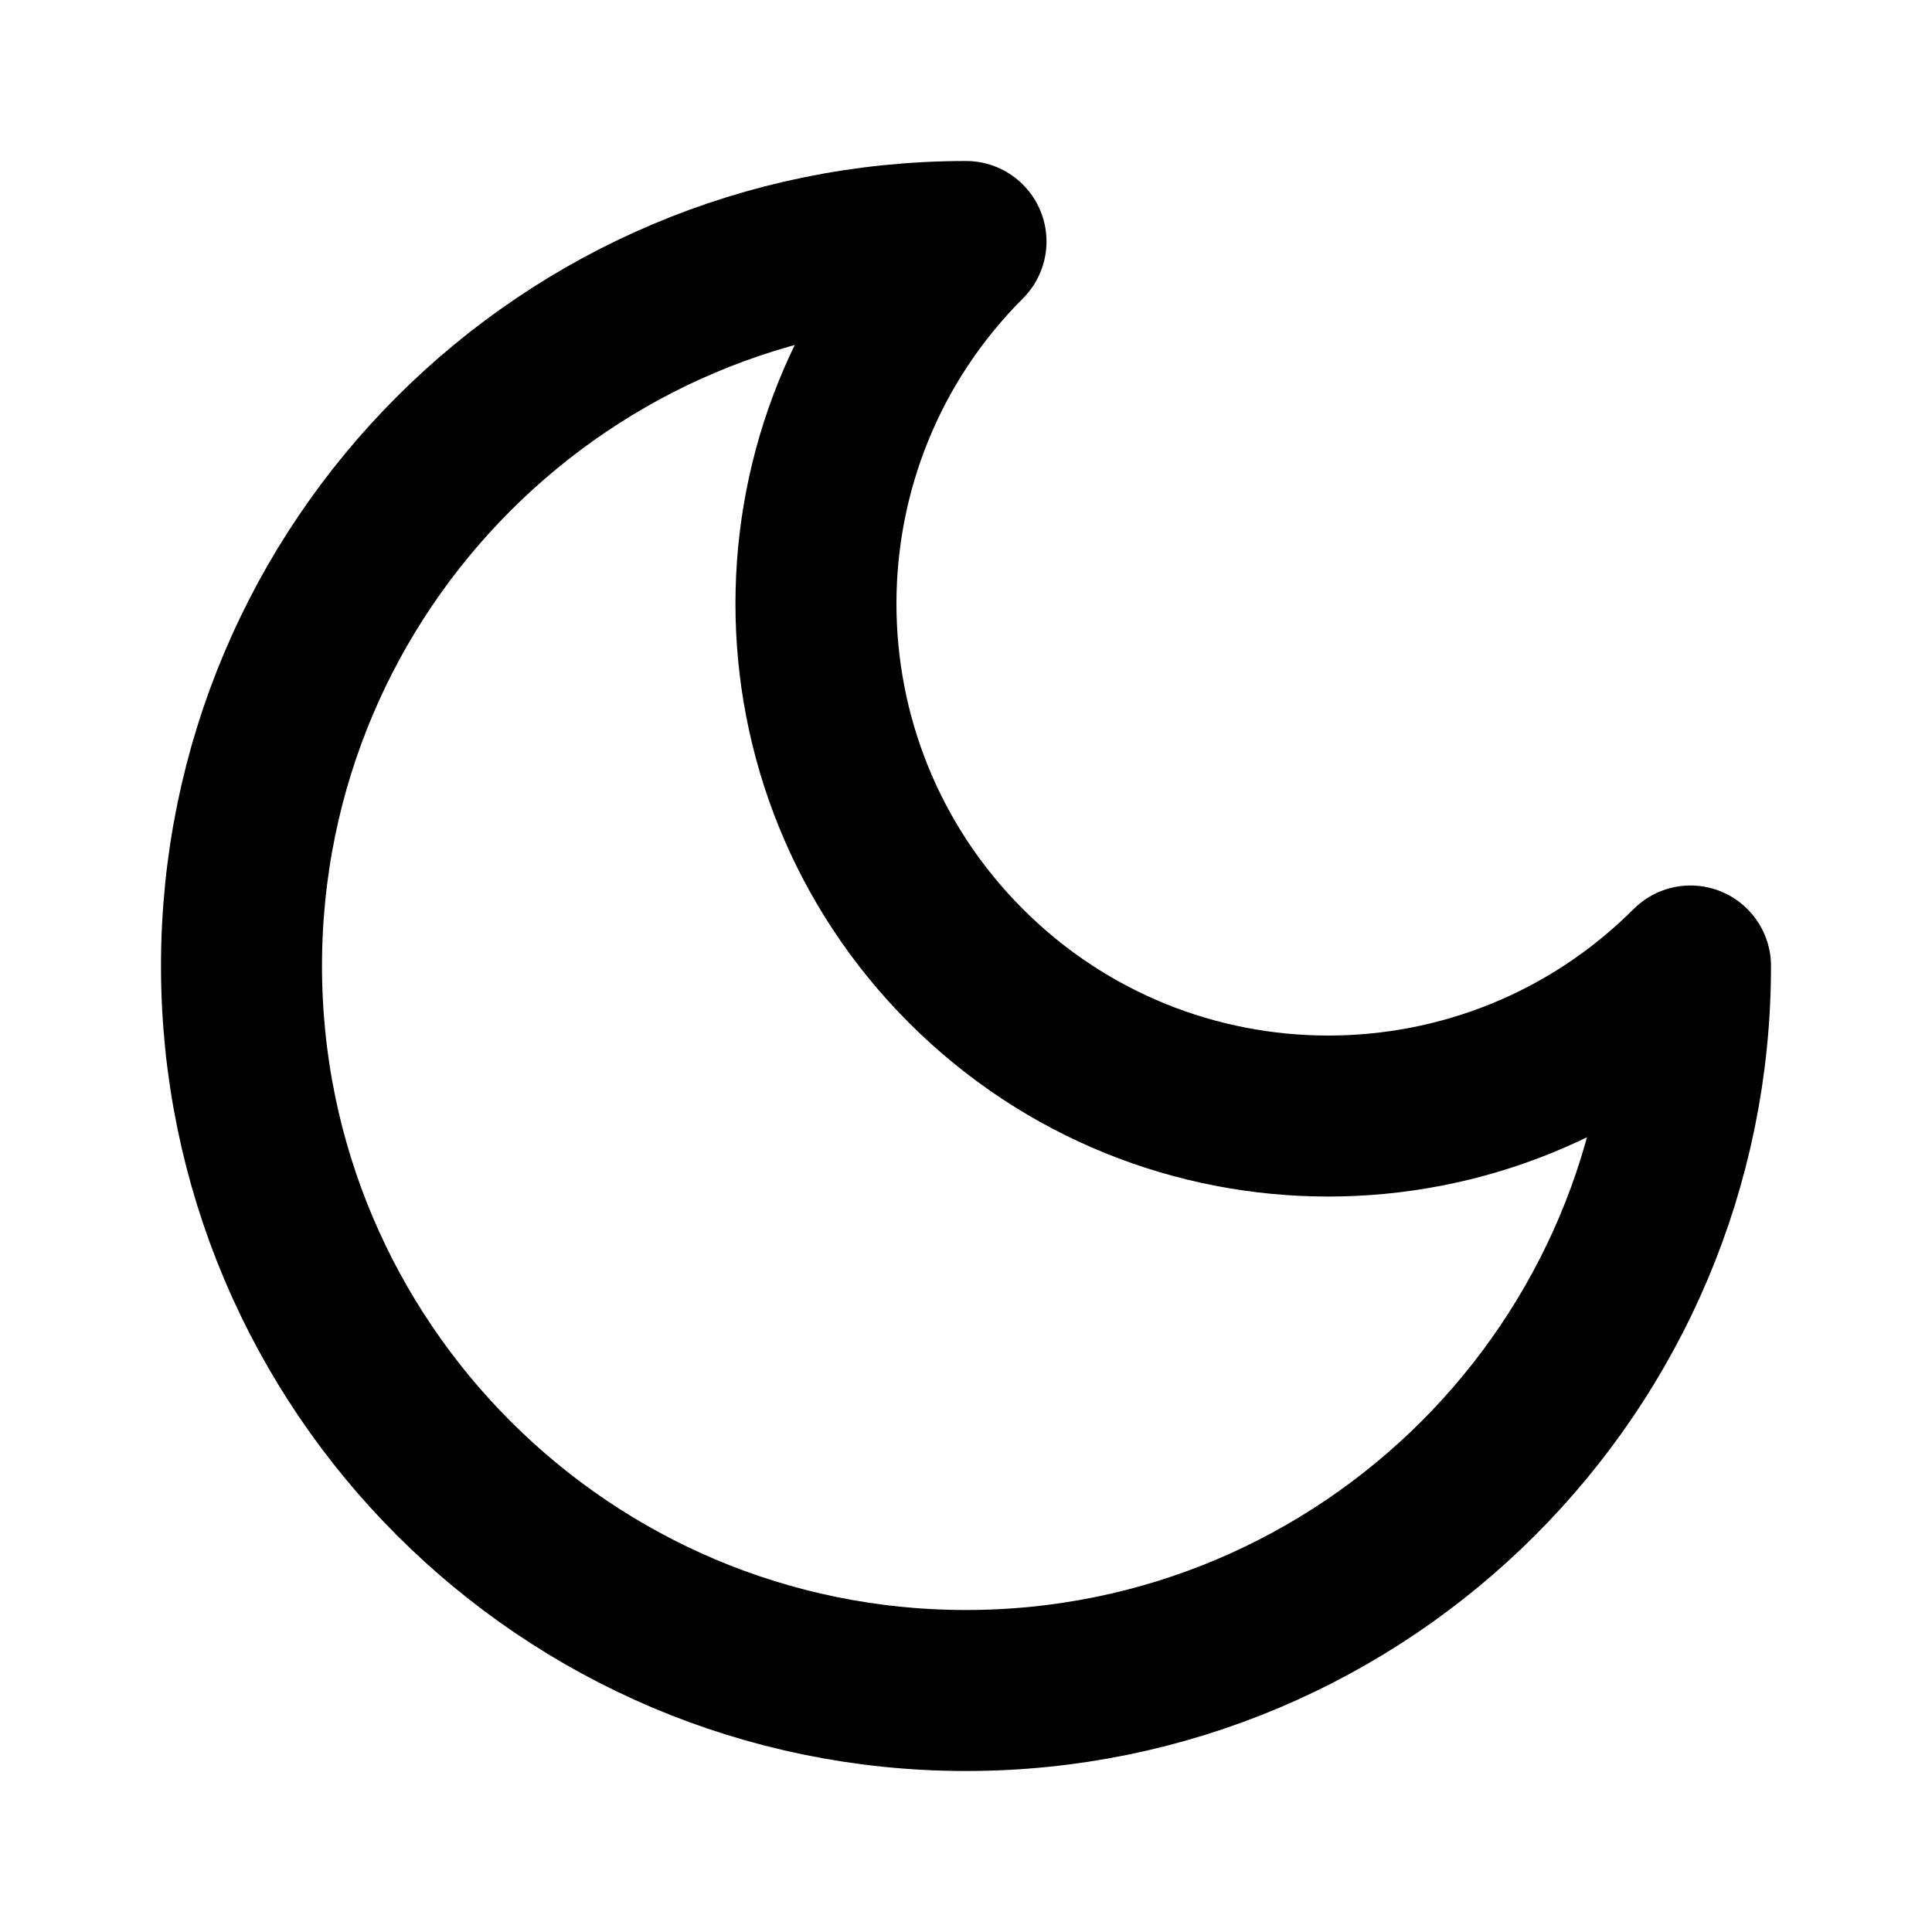
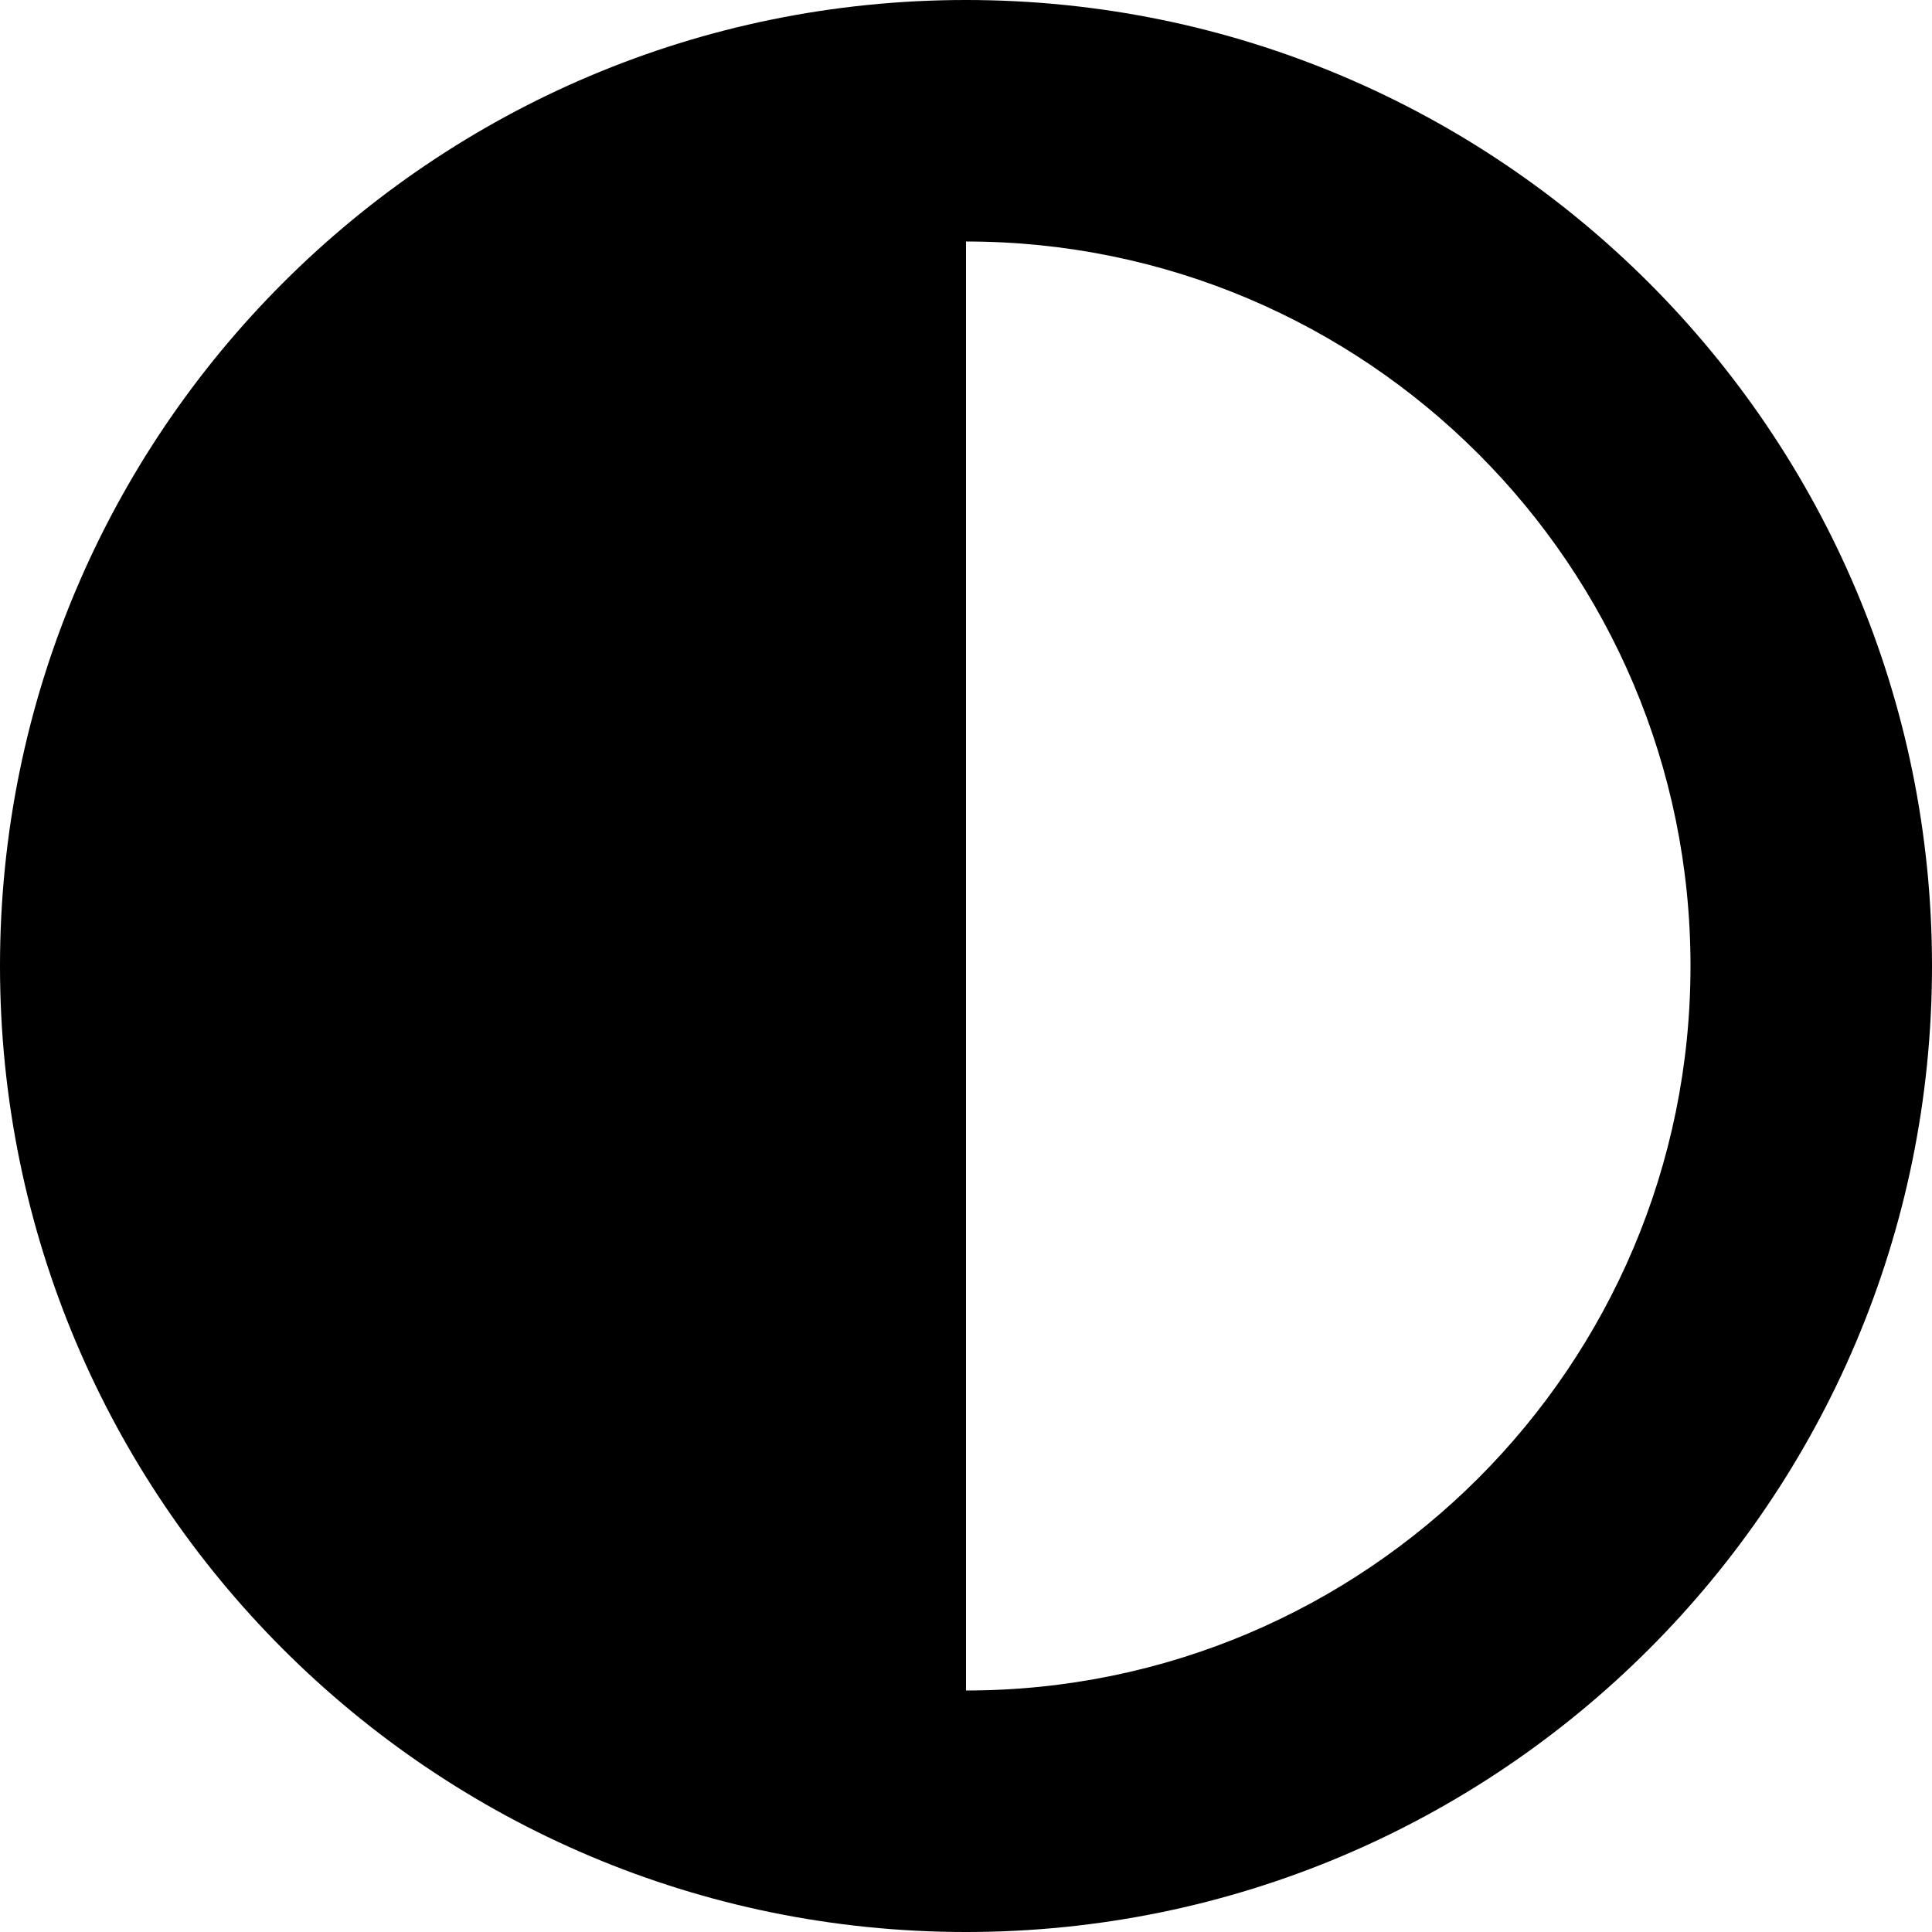
- <svg xmlns="http://www.w3.org/2000/svg" width="1em" height="1em" viewBox="0 0 24 24" fill="transparent" stroke="currentColor" stroke-width="2" stroke-linecap="round" stroke-linejoin="round" class="lucide lucide-moon">
-   <path d="M12 3a6 6 0 0 0 9 9 9 9 0 1 1-9-9Z" />
+ <svg xmlns="http://www.w3.org/2000/svg" class="icon" style="width: 1em;height: 1em;vertical-align: middle;fill: currentColor;overflow: hidden;" viewBox="0 0 1024 1024" version="1.1" p-id="556">
+   <path d="M896 512c0-212-172-384-384-384v768c212 0 384-172 384-384zM0 512a512 512 0 1 1 1024 0A512 512 0 1 1 0 512z" p-id="557" />
</svg>
